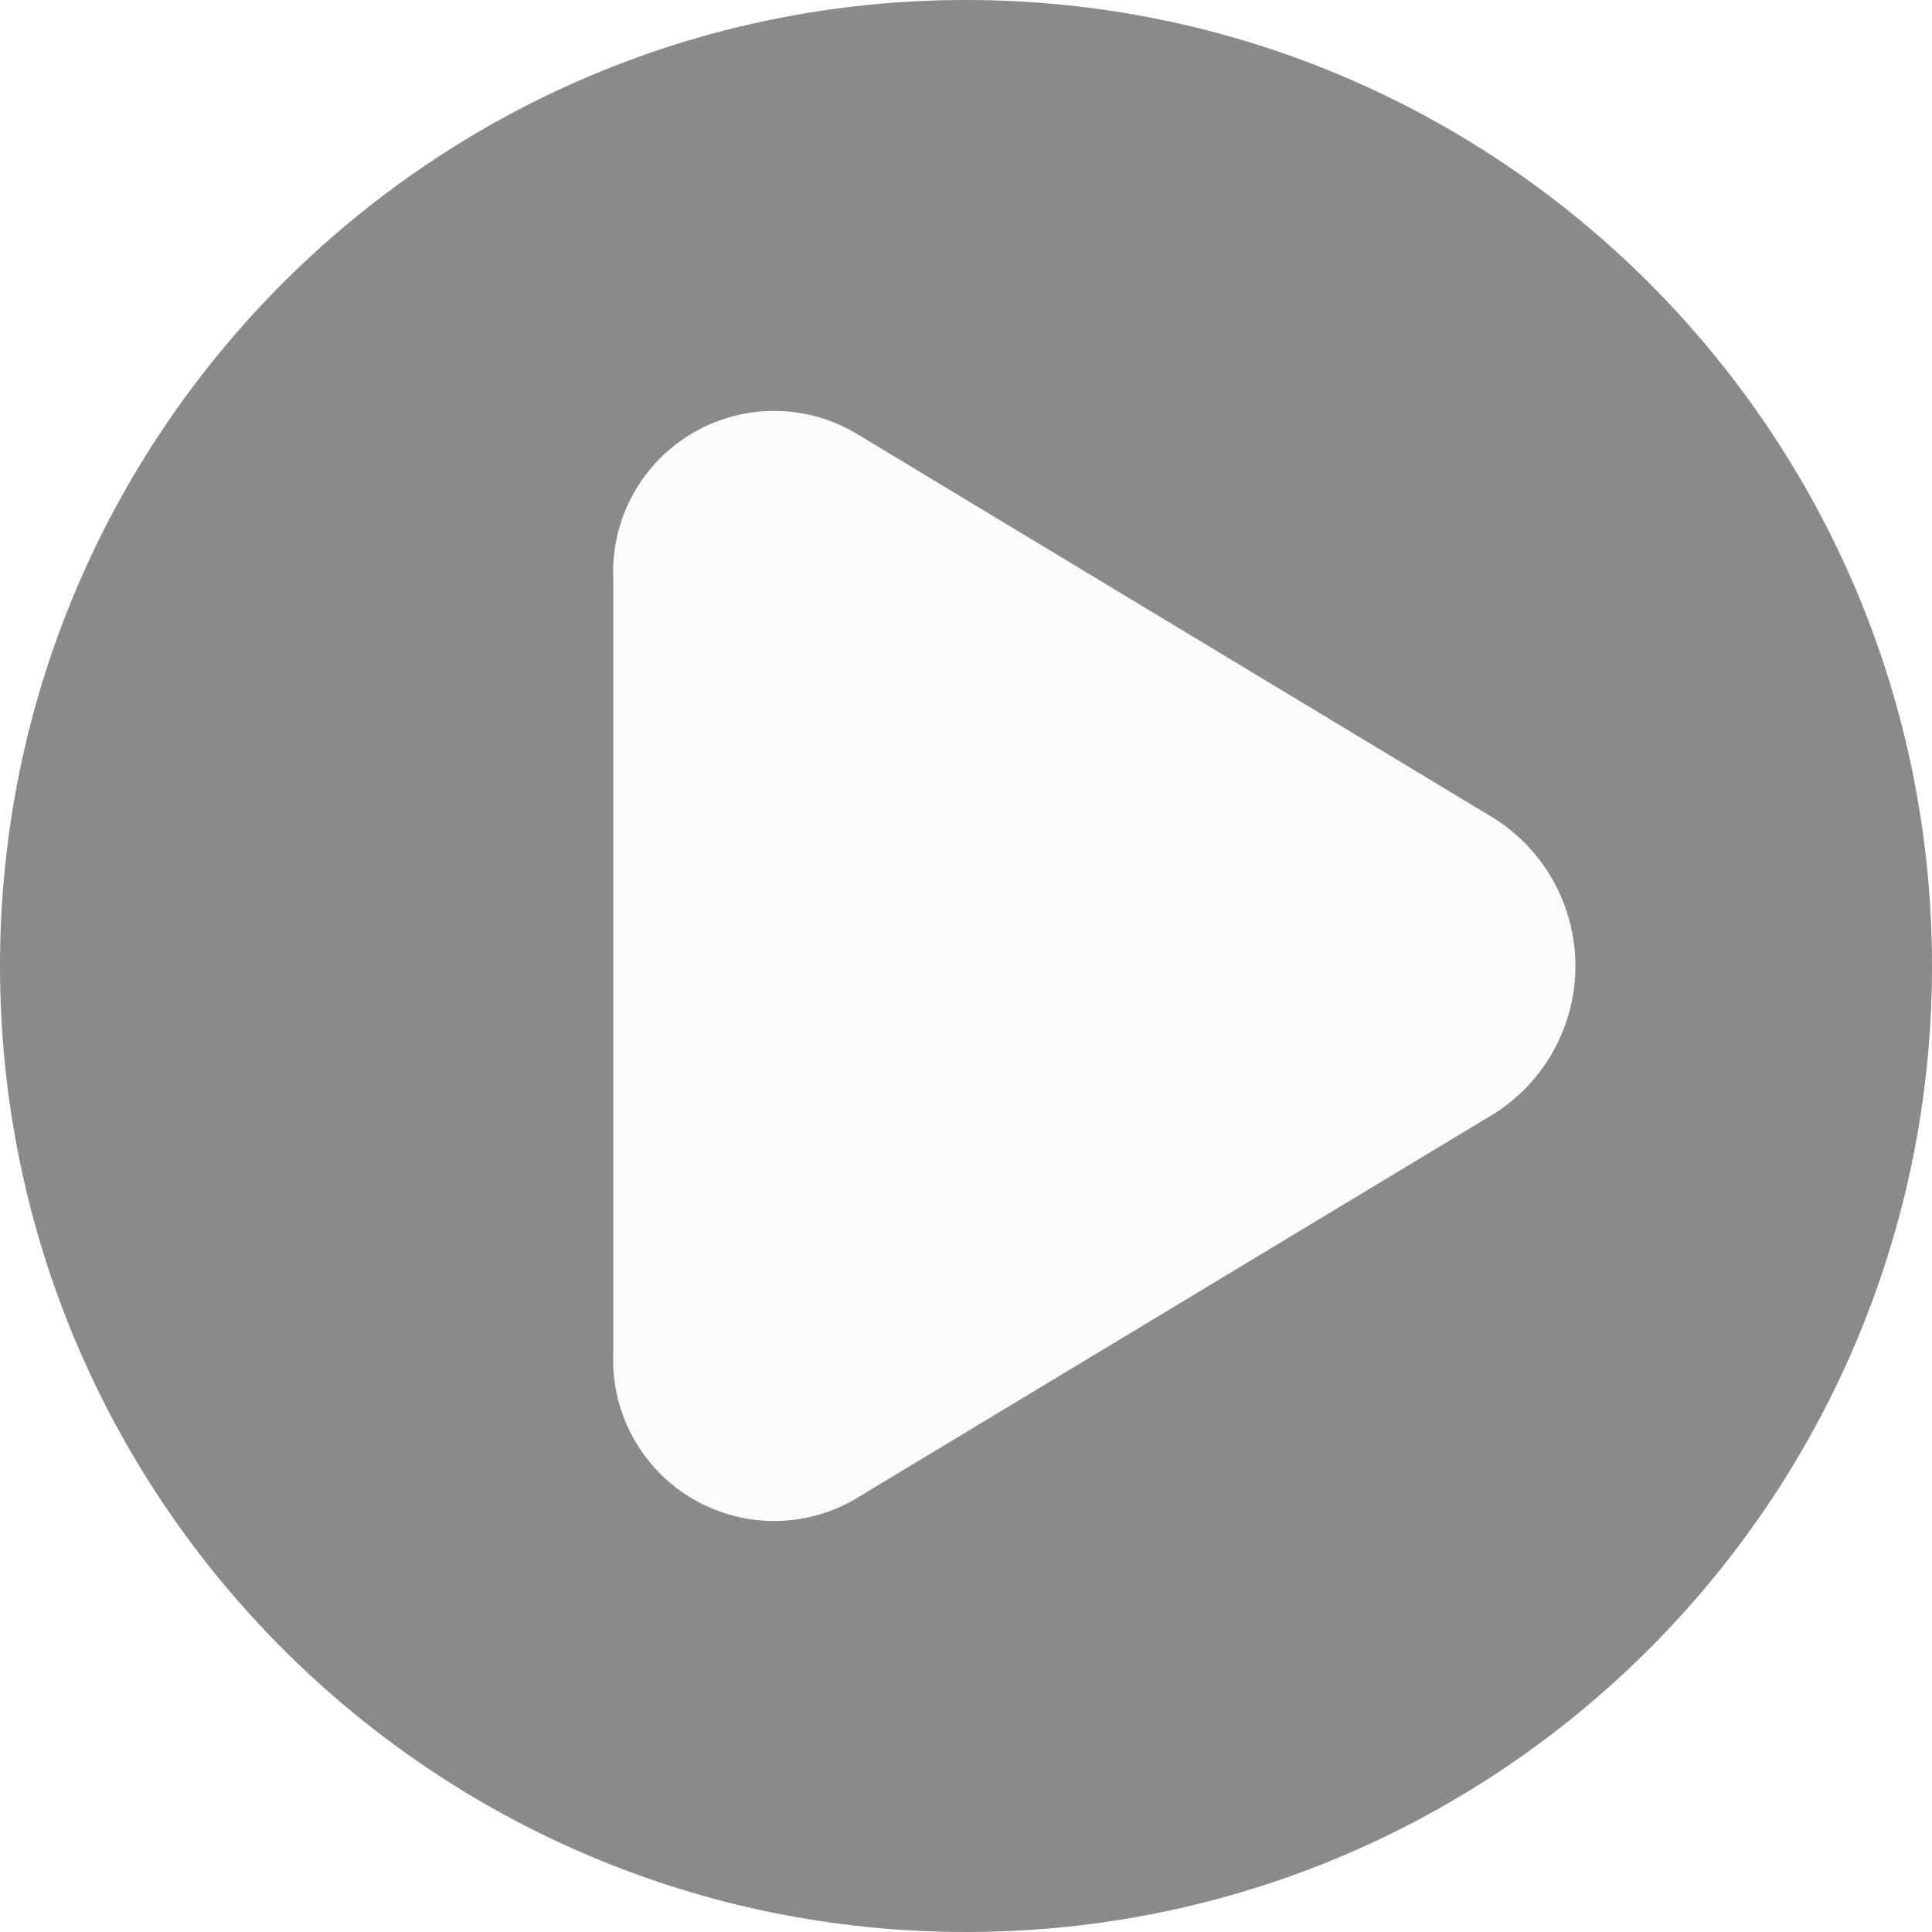
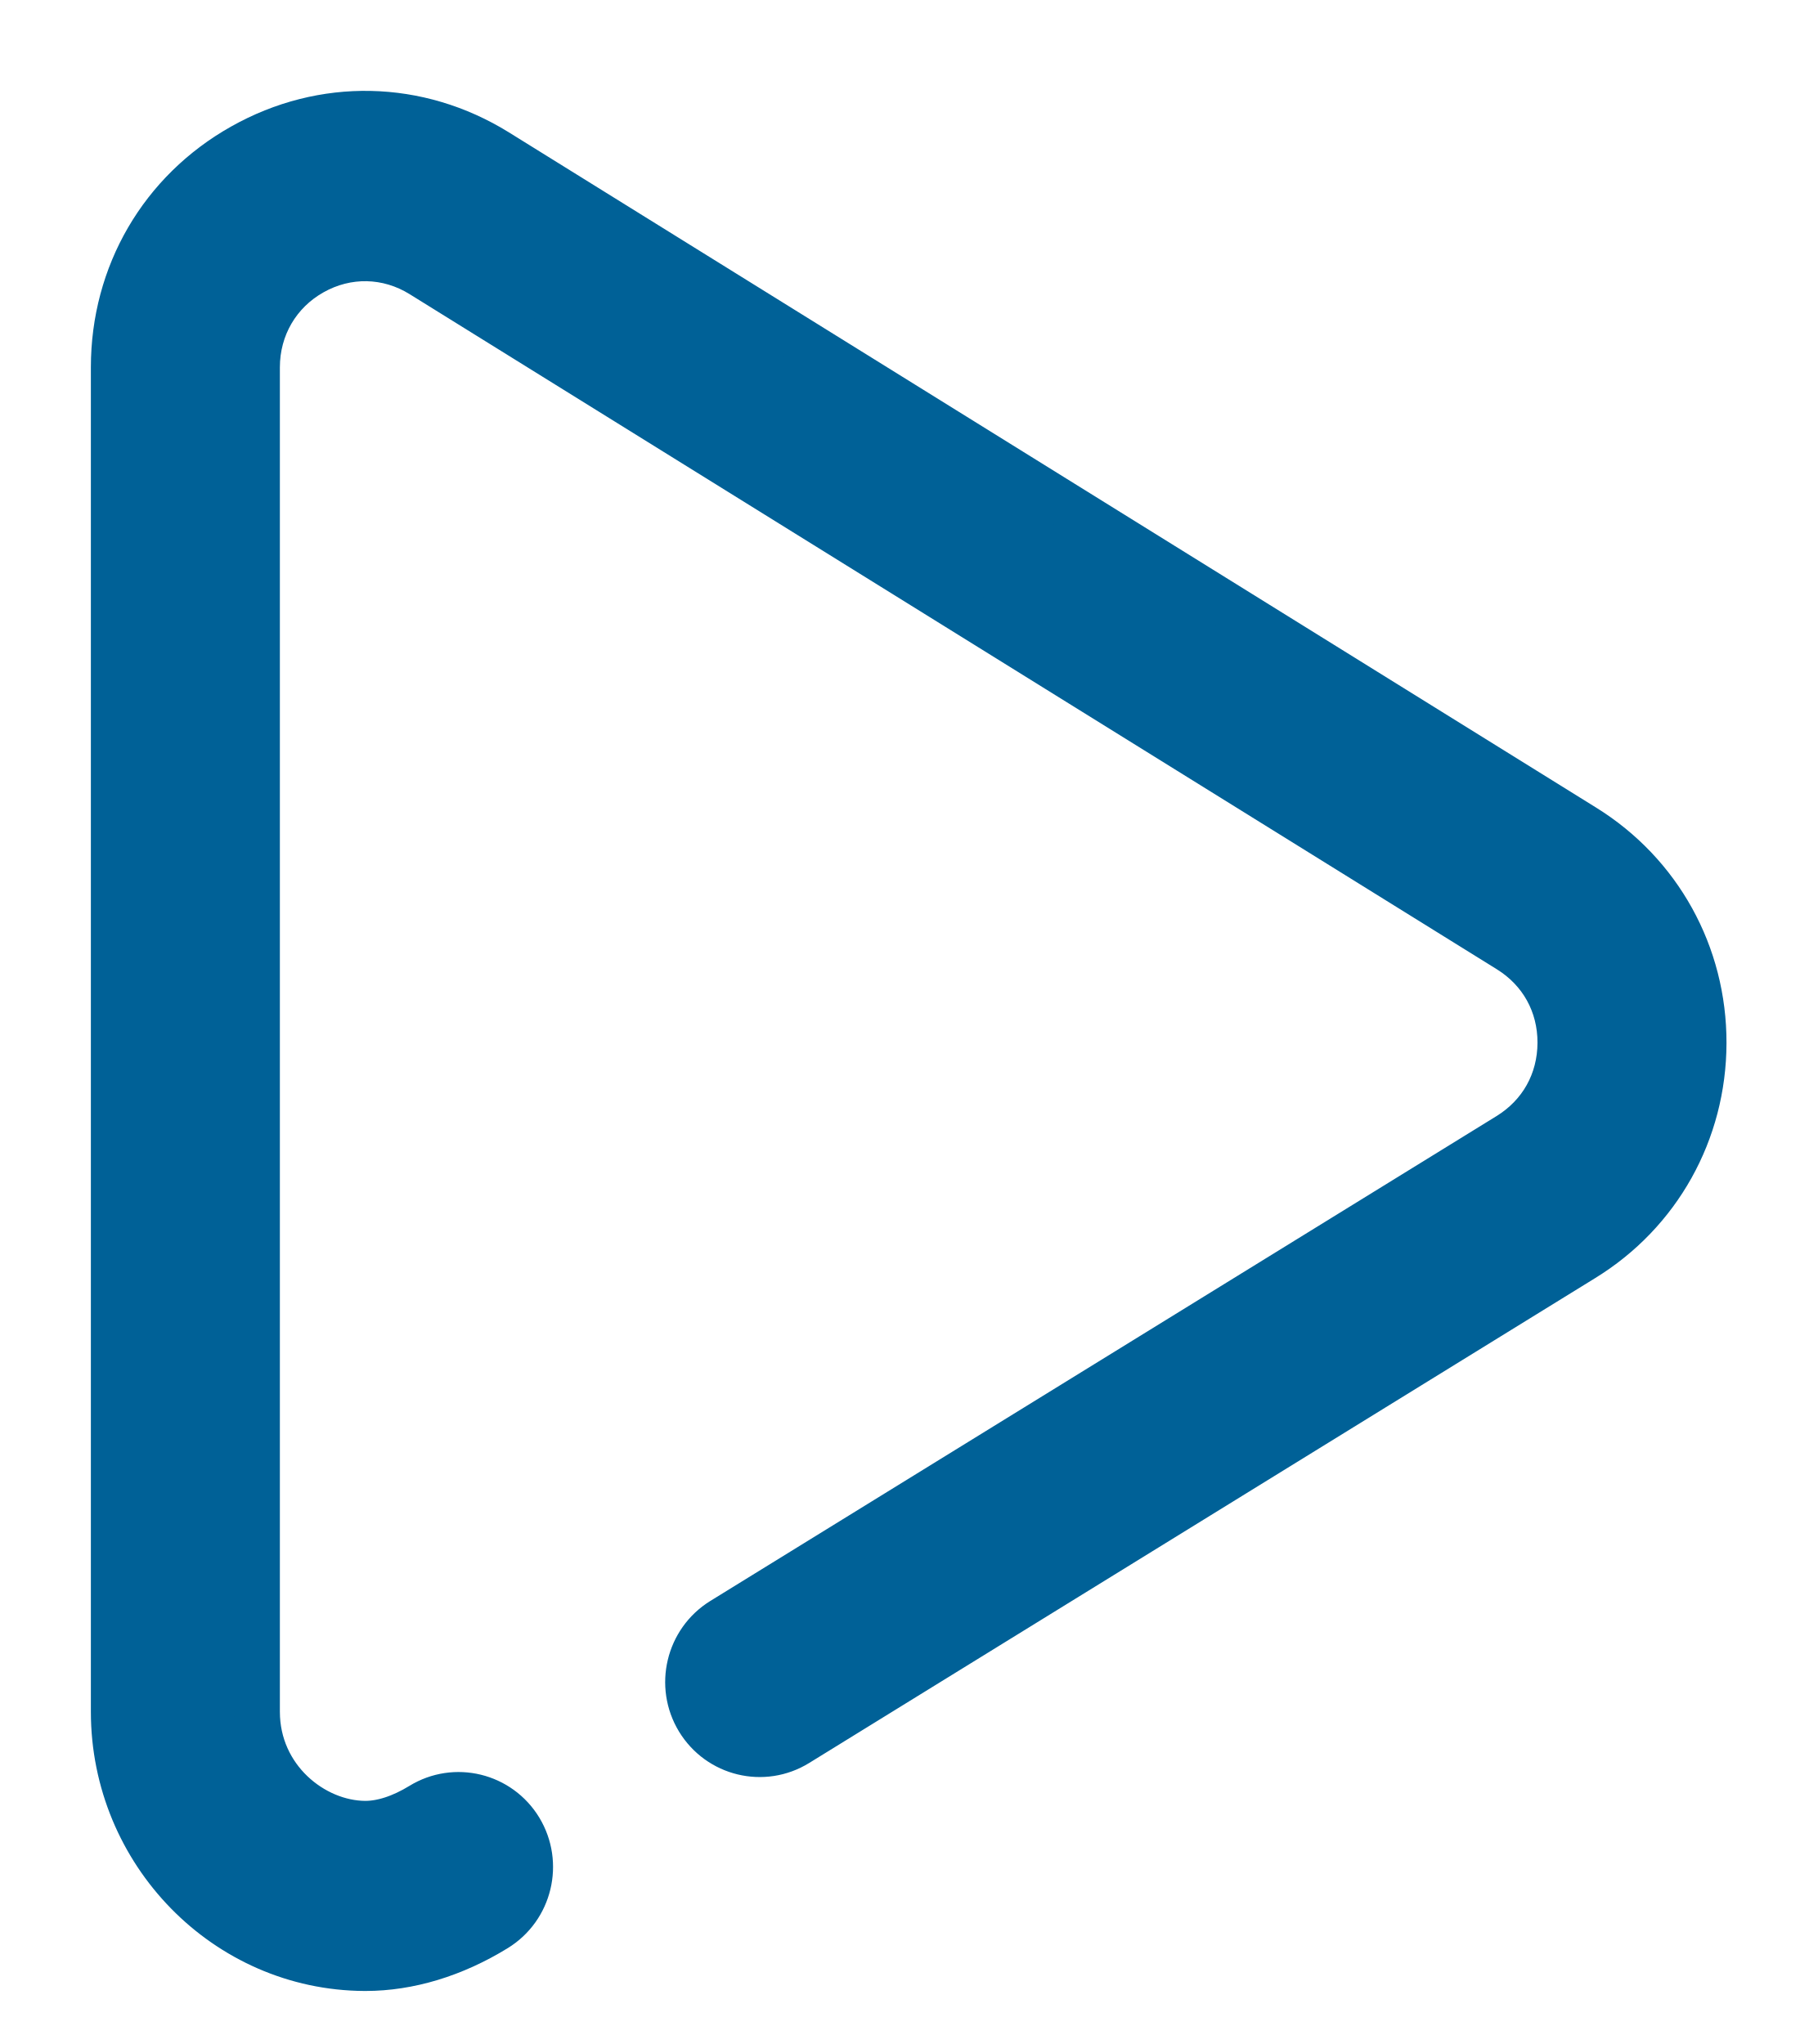
- <svg xmlns="http://www.w3.org/2000/svg" width="63" height="63" viewBox="0 0 63 63">
-   <g id="ic_play_video" transform="translate(-821 -311)">
-     <g id="ic_upload_camera_story" transform="translate(694 -413.194)">
-       <circle id="Ellipse_2581" data-name="Ellipse 2581" cx="31.5" cy="31.5" r="31.5" transform="translate(127 724.194)" opacity="0.46" />
-     </g>
-     <g id="Page-1" transform="translate(841 324.353)">
-       <g id="Dribbble-Light-Preview" transform="translate(0 0)">
-         <g id="icons">
-           <path id="play-_1003_" data-name="play-[#1003]" d="M319.733,3619.339l-20.885-12.6a5.249,5.249,0,0,0-7.849,4.8v25.21a5.251,5.251,0,0,0,7.844,4.807l20.89-12.6a5.7,5.7,0,0,0,0-9.617" transform="translate(-291 -3606)" fill="#fcfbfb" fill-rule="evenodd" />
-         </g>
-       </g>
-     </g>
-   </g>
+ <svg xmlns="http://www.w3.org/2000/svg" width="16" height="18" viewBox="0 0 16 18" fill="none">
+   <path d="M13.947 7.282L4.374 1.335C3.681 0.906 2.844 0.888 2.134 1.288C1.424 1.687 1 2.415 1 3.235V15.074C1 16.313 1.991 17.327 3.209 17.333C3.212 17.333 3.215 17.333 3.219 17.333C3.599 17.333 3.996 17.213 4.366 16.985C4.664 16.802 4.758 16.41 4.577 16.11C4.395 15.81 4.006 15.715 3.708 15.898C3.535 16.004 3.365 16.059 3.216 16.059C2.756 16.057 2.264 15.66 2.264 15.074V3.235C2.264 2.883 2.446 2.571 2.75 2.4C3.055 2.228 3.414 2.236 3.711 2.42L13.284 8.366C13.572 8.545 13.737 8.843 13.736 9.183C13.735 9.524 13.569 9.821 13.28 9.999L6.358 14.269C6.061 14.453 5.967 14.845 6.149 15.145C6.332 15.445 6.721 15.539 7.019 15.355L13.939 11.085C14.602 10.678 14.998 9.968 15 9.186C15.002 8.404 14.608 7.692 13.947 7.282Z" fill="#006197" stroke="#006197" stroke-width="0.4" />
</svg>
